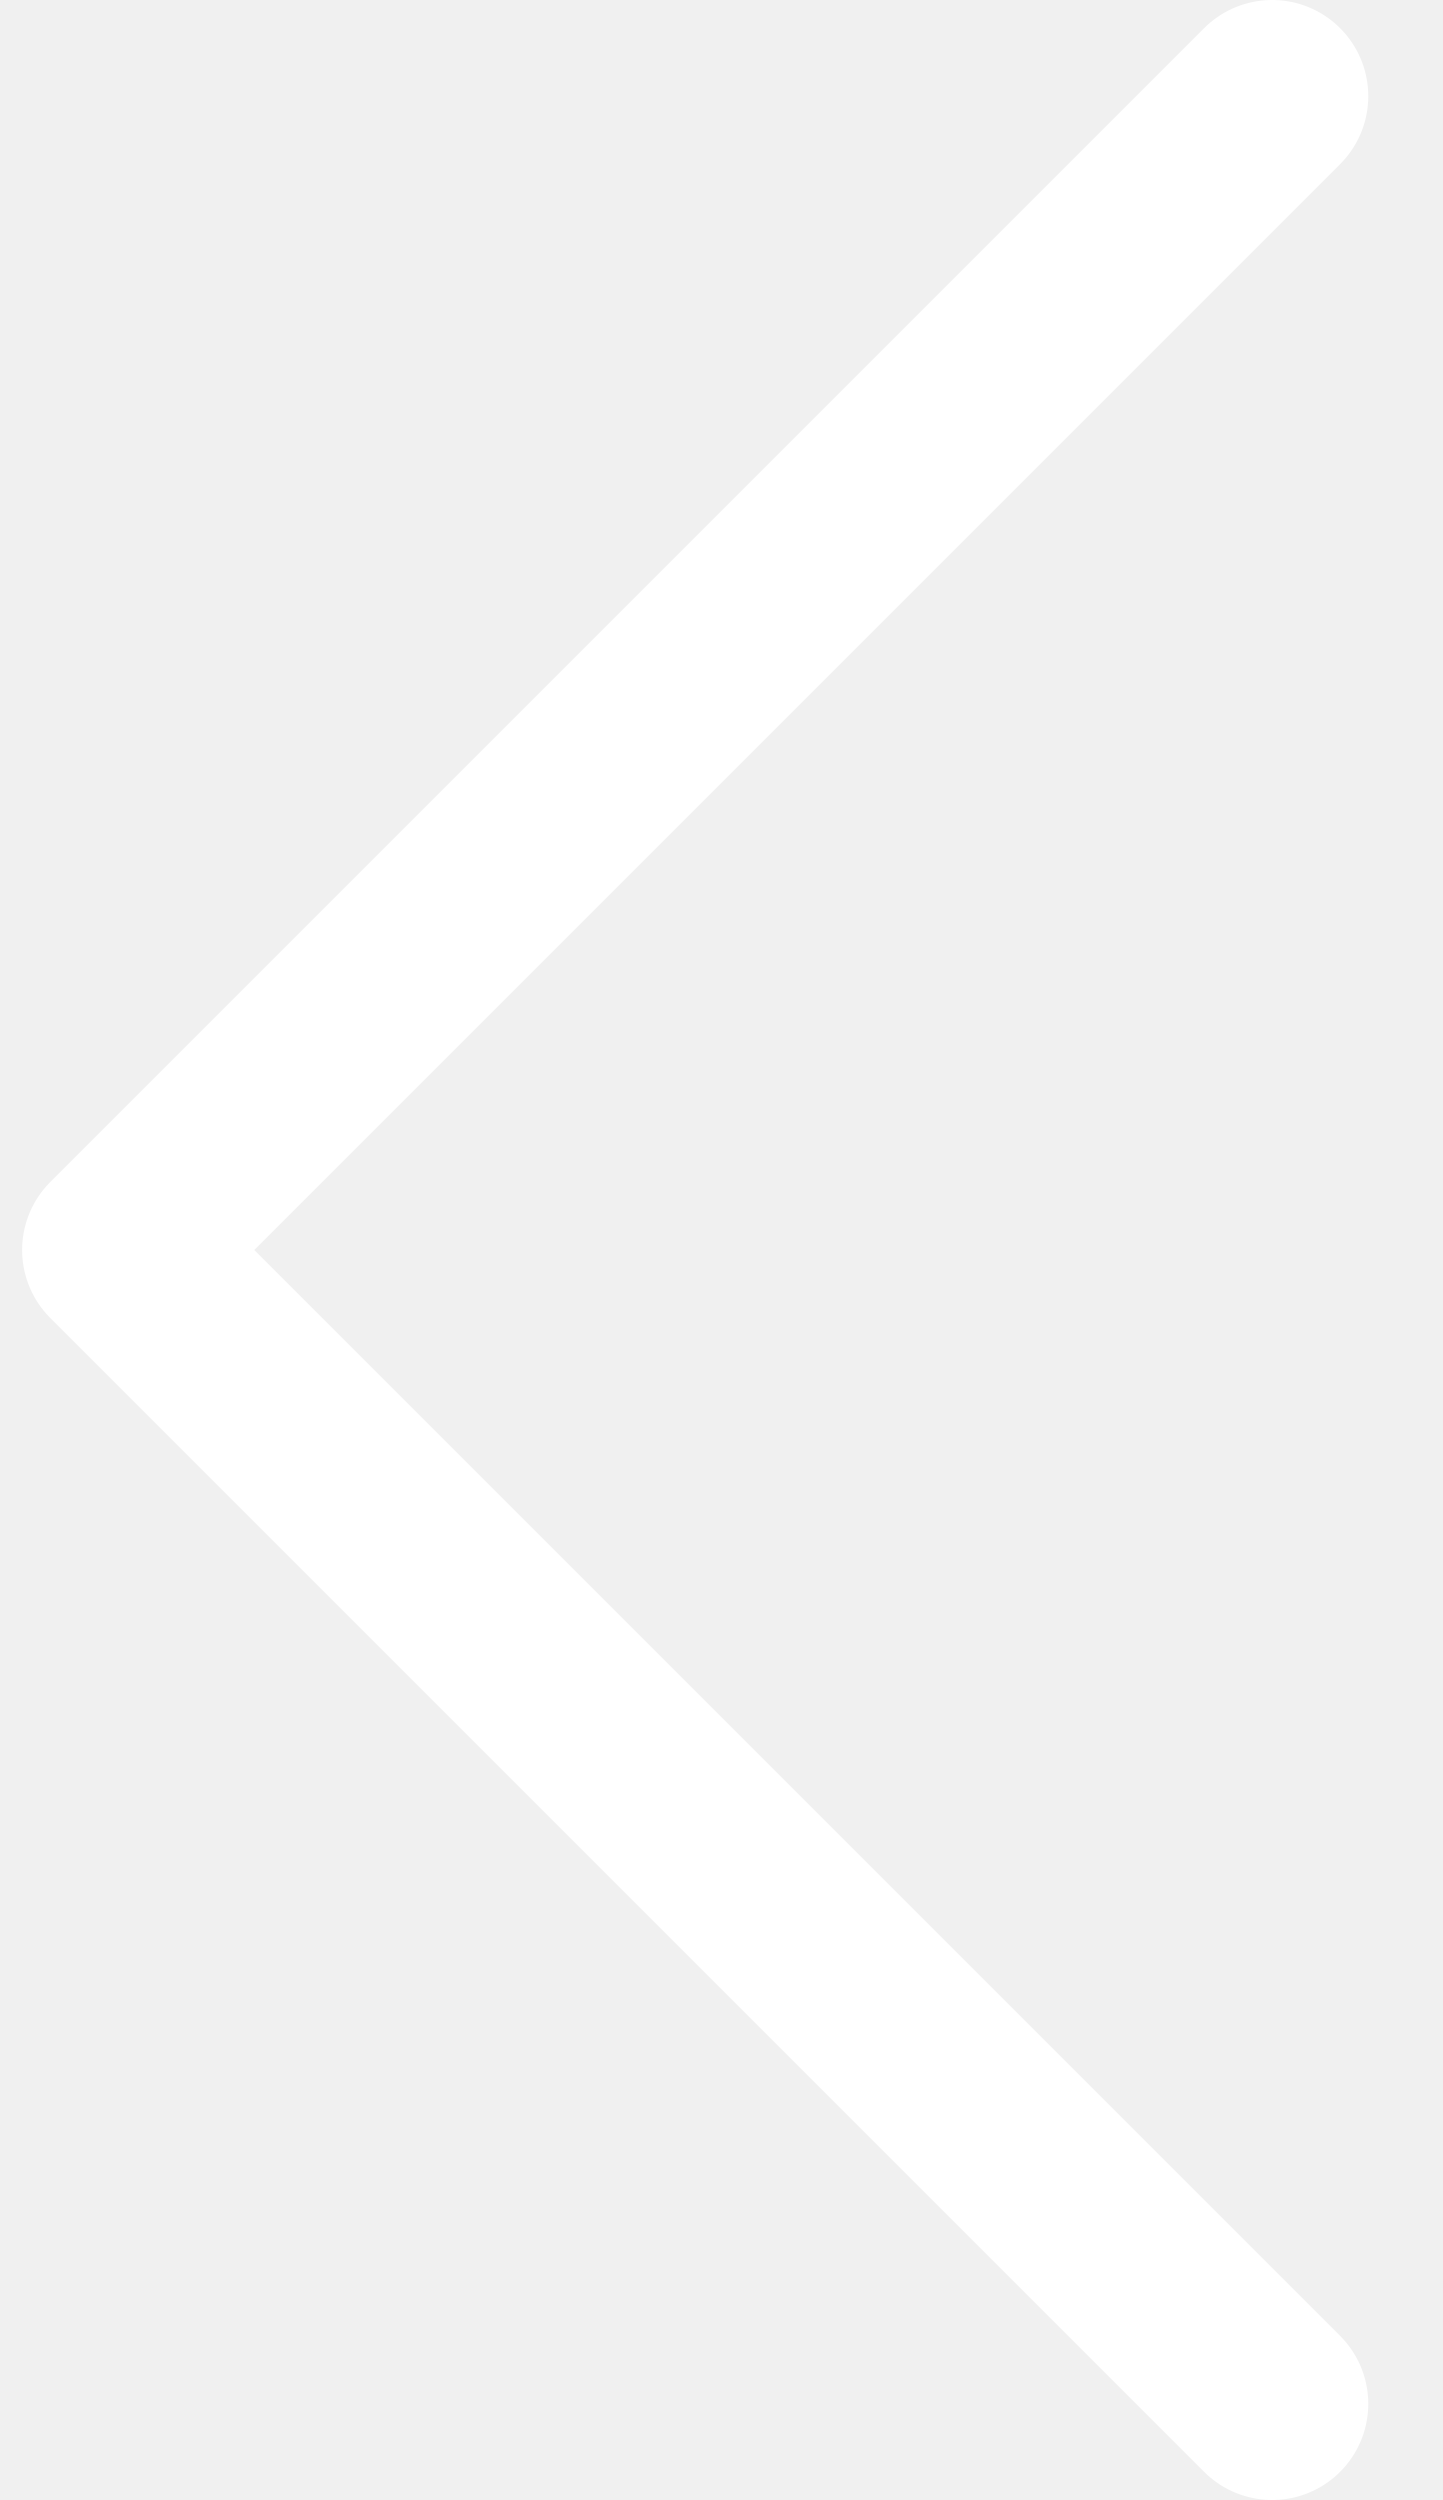
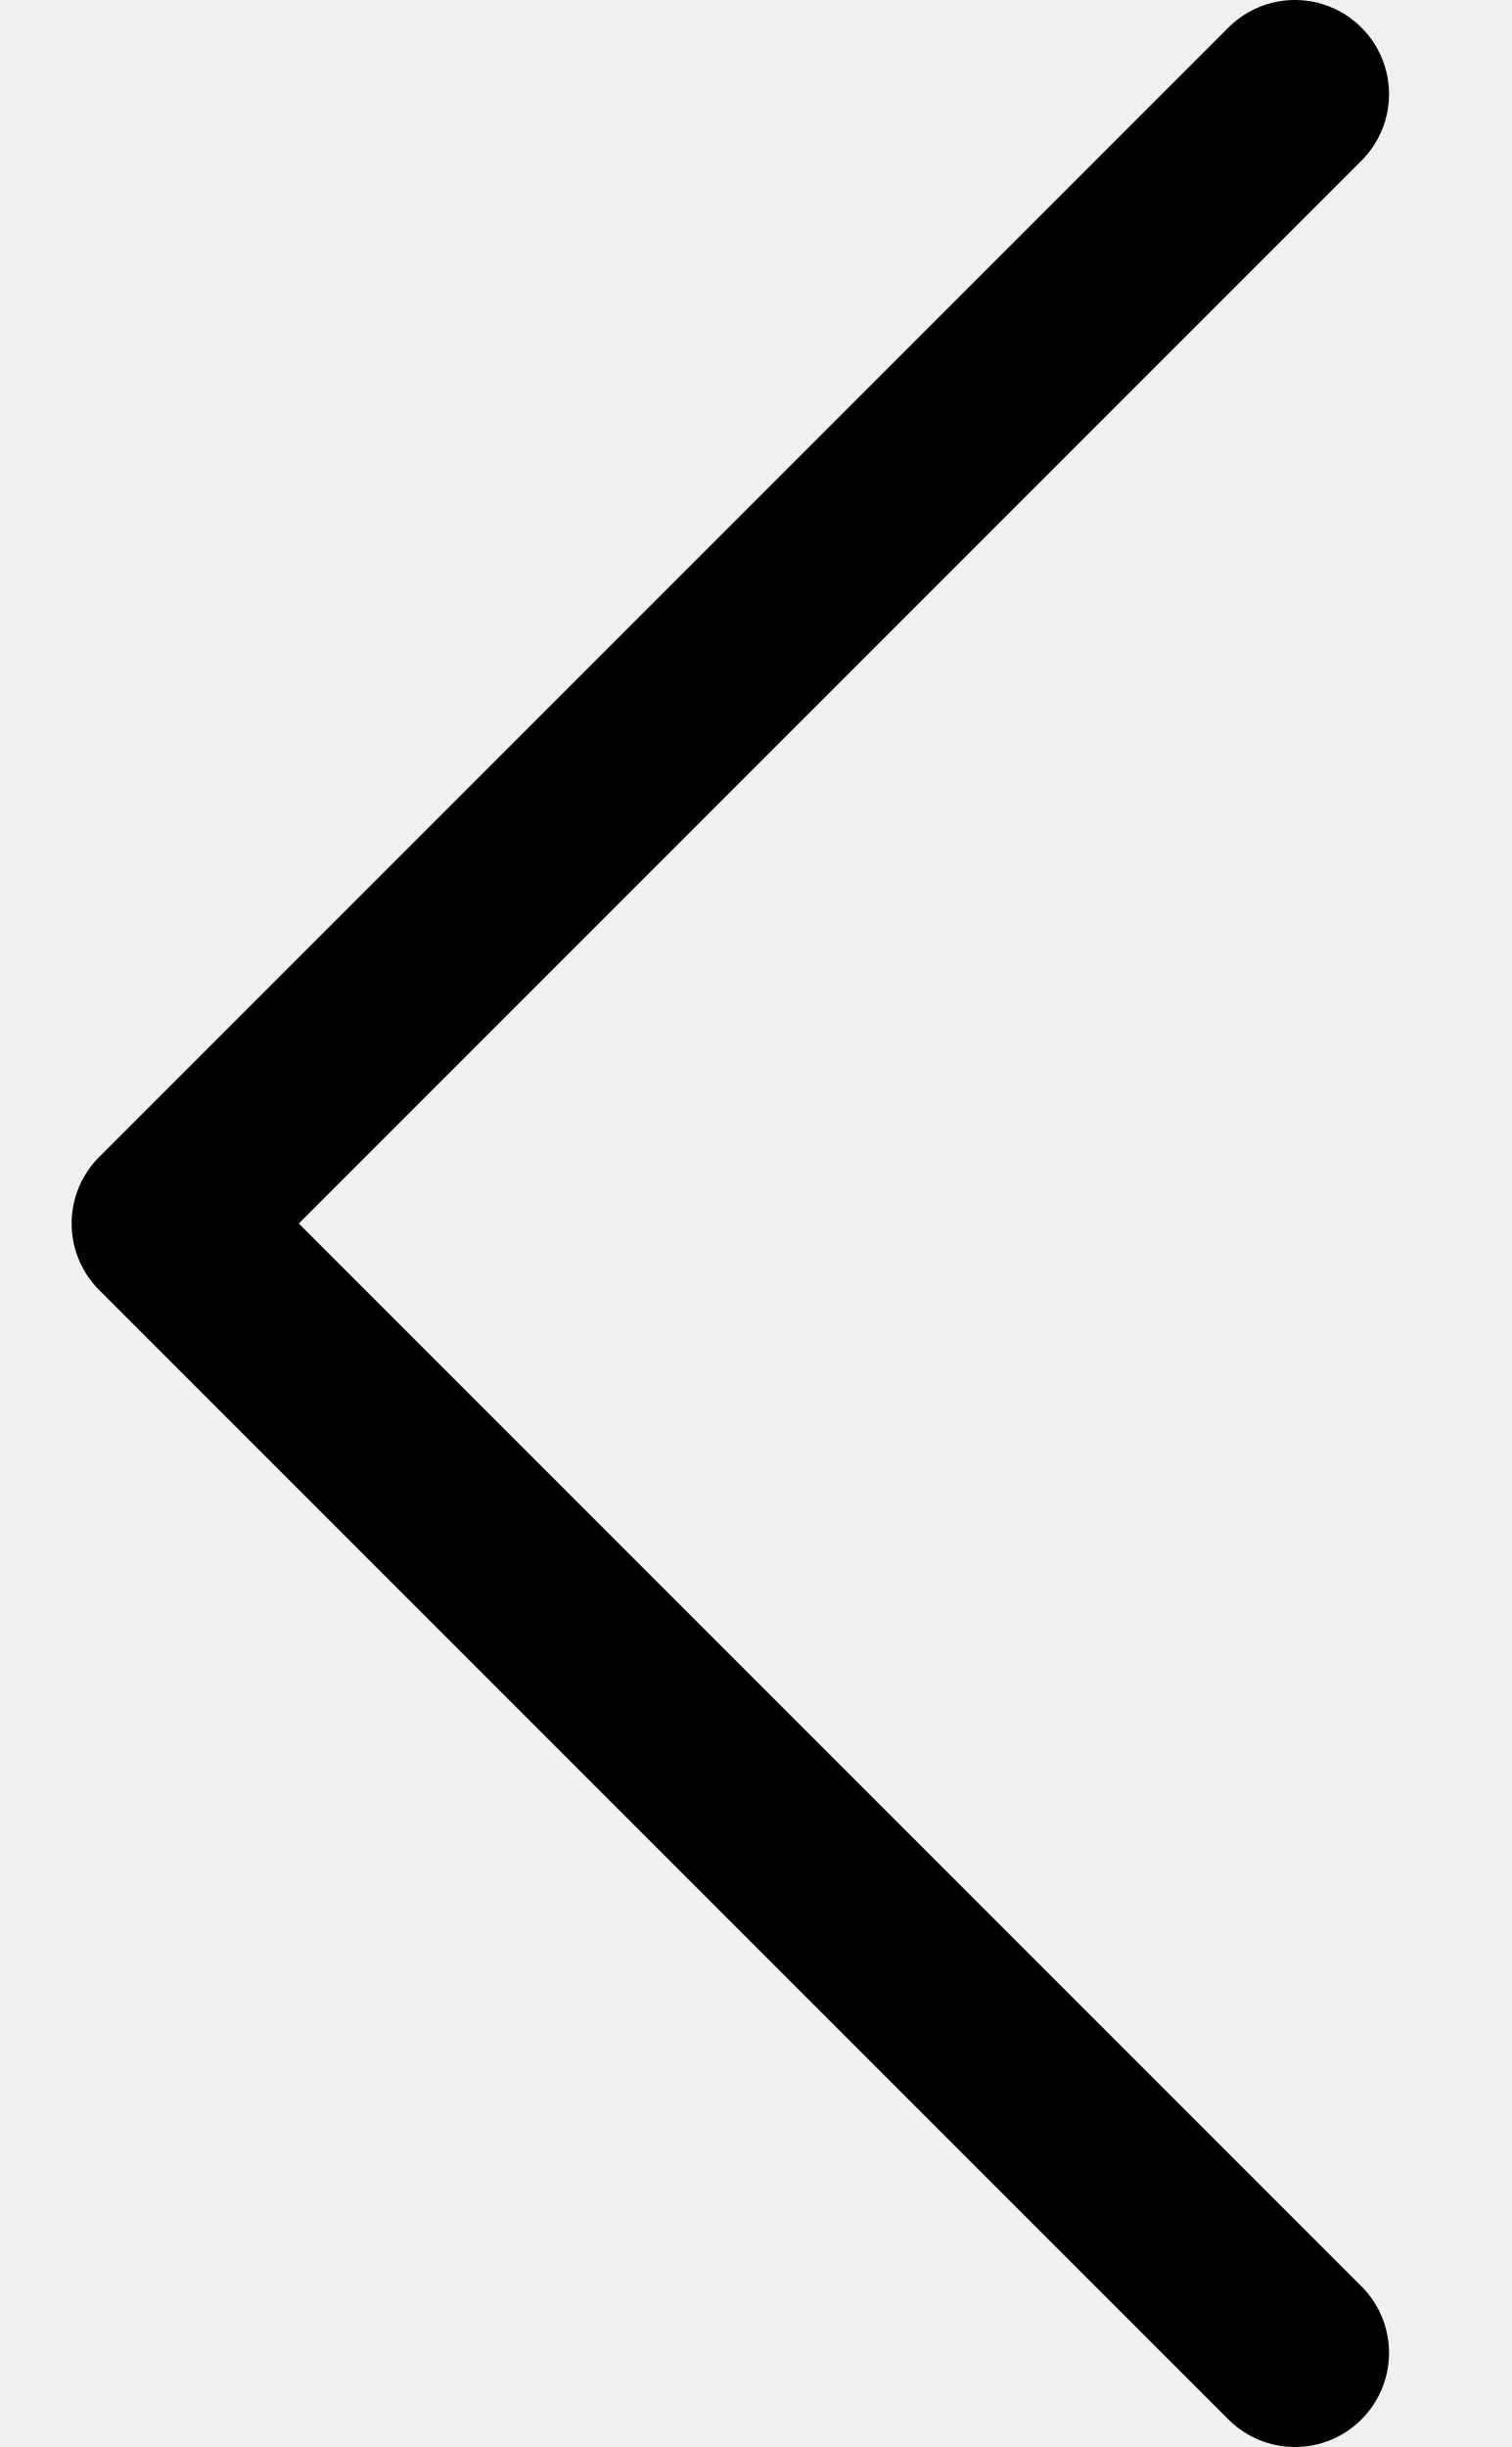
- <svg xmlns="http://www.w3.org/2000/svg" width="15" height="26" viewBox="0 0 15 26" fill="none">
-   <path d="M13.23 1L1.23 13L13.23 25" stroke="white" stroke-width="2" stroke-linecap="round" stroke-linejoin="round" />
+ <svg xmlns="http://www.w3.org/2000/svg" width="5.56" height="9" viewBox="0 0 15 26" fill="none">
+   <path d="M13.23 1L1.23 13L13.23 25" stroke="black" stroke-width="2" stroke-linecap="round" stroke-linejoin="round" />
</svg>
